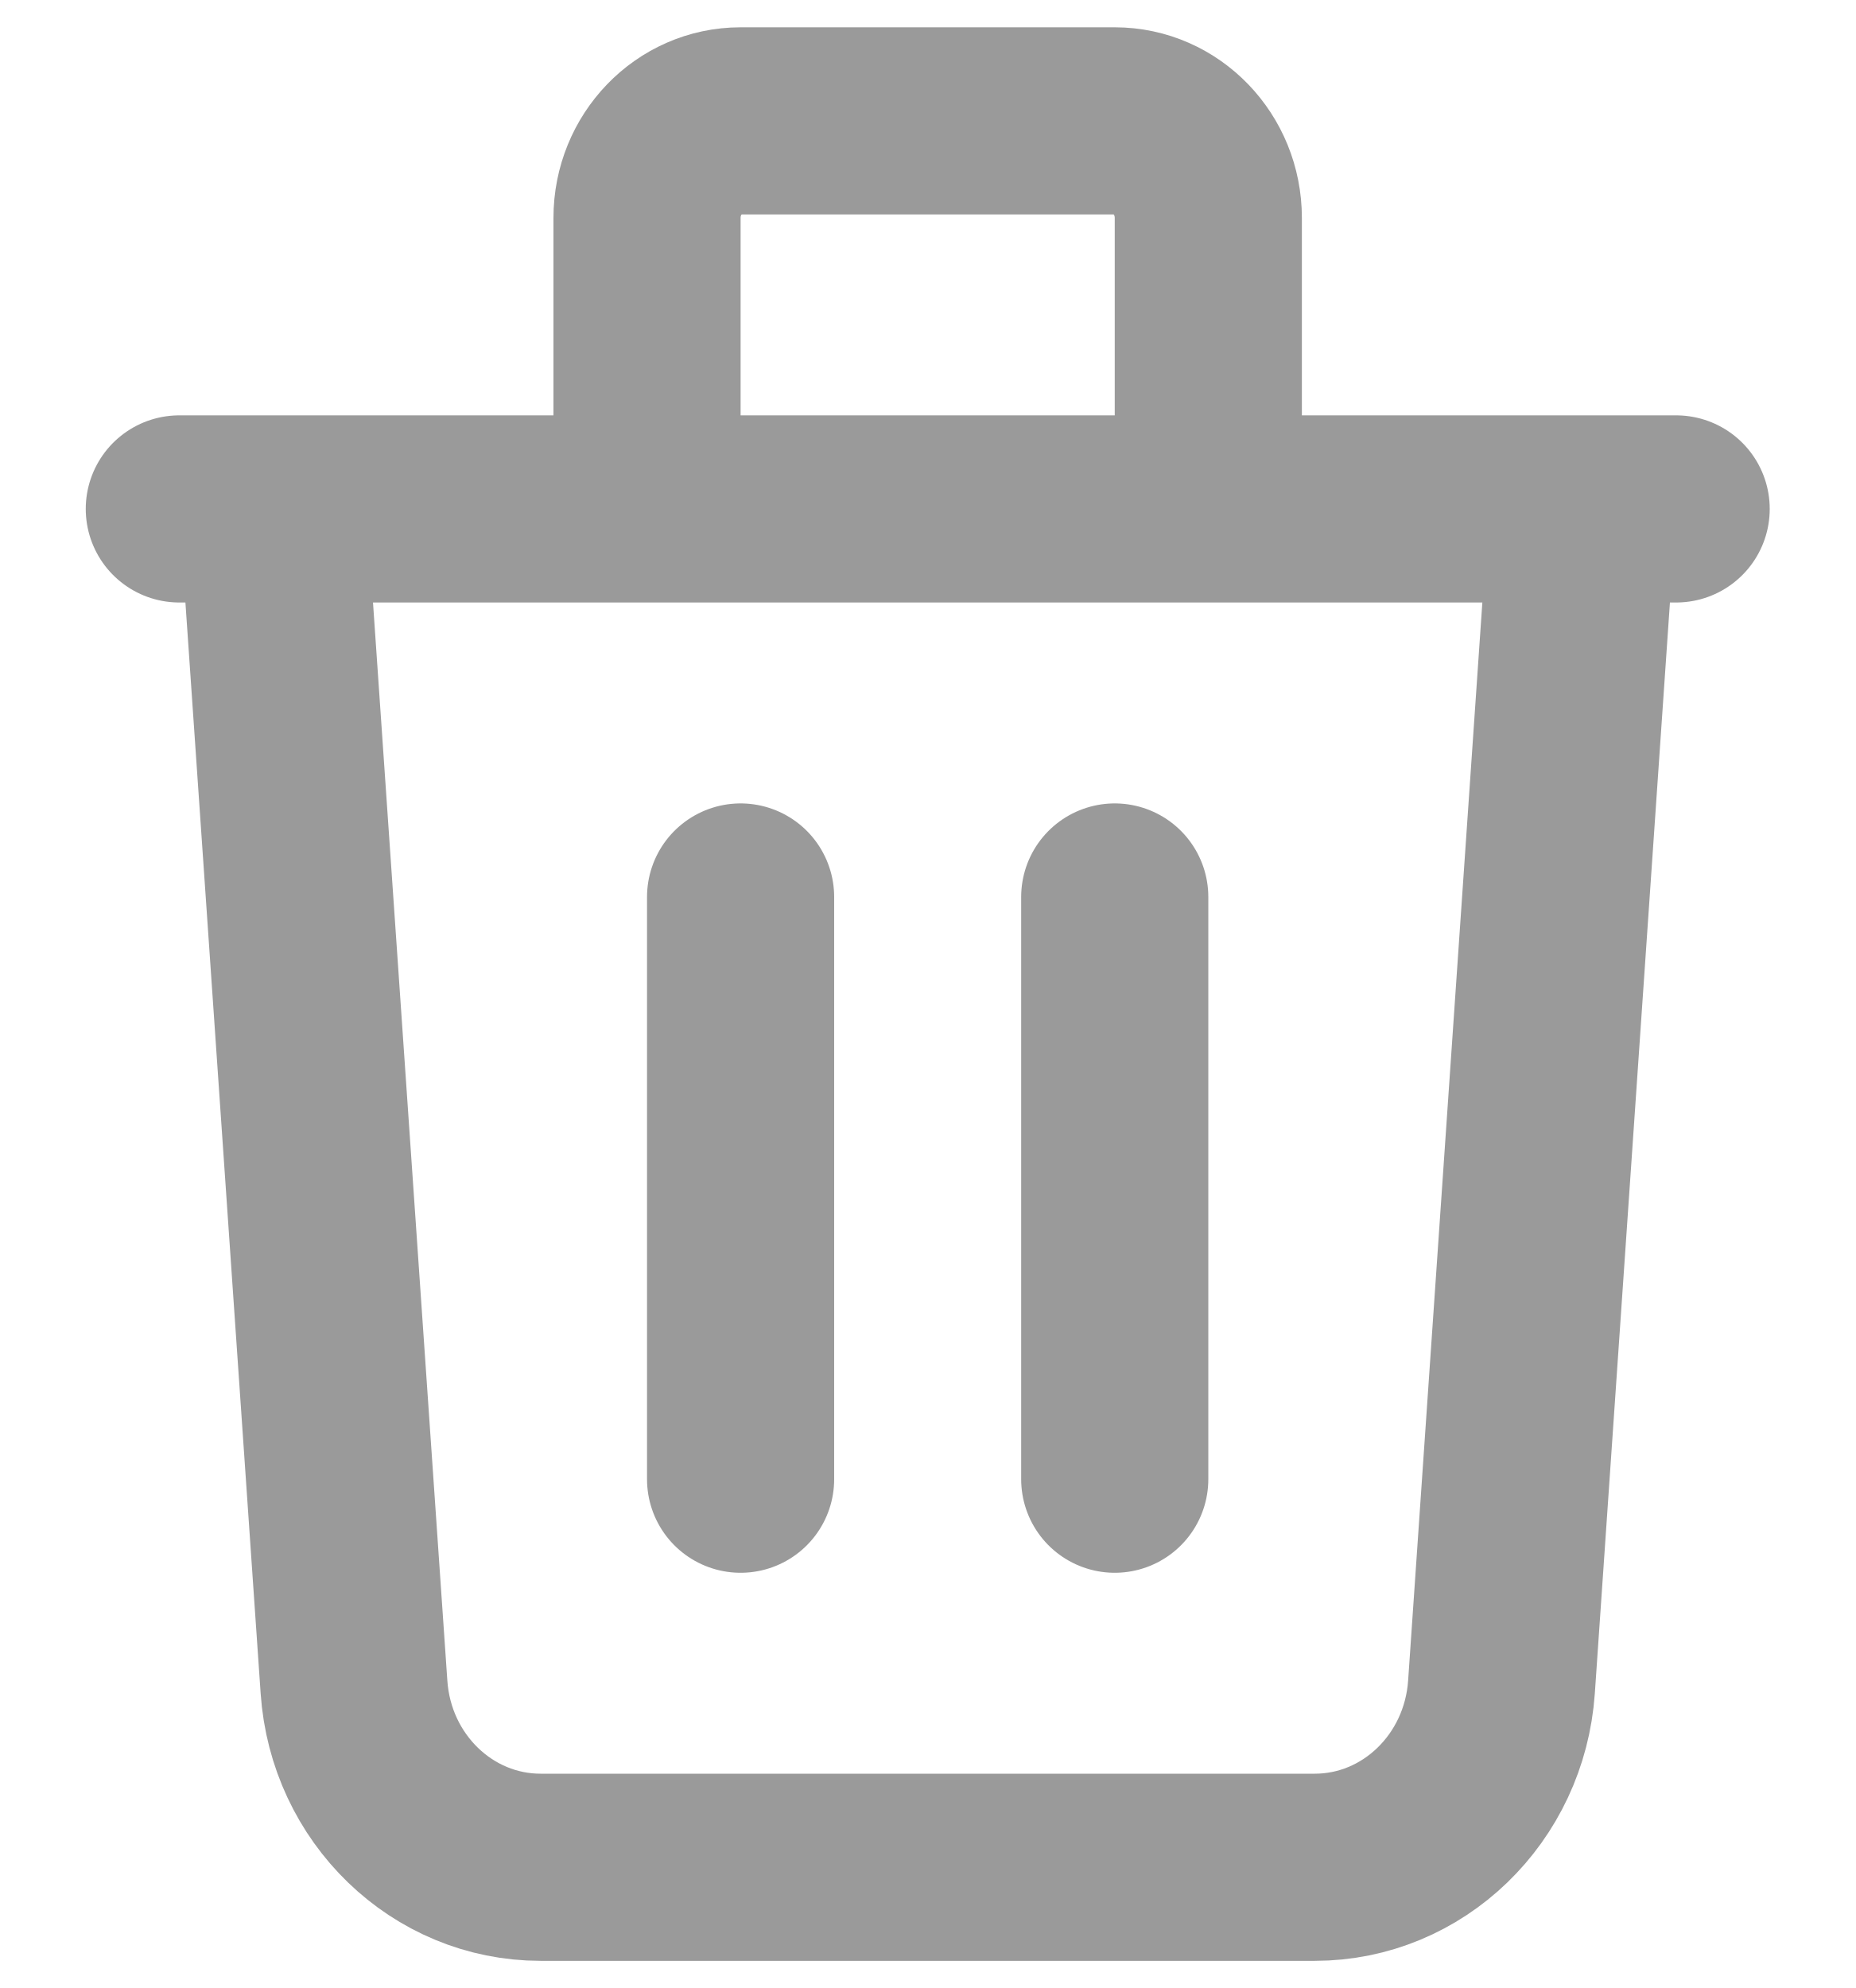
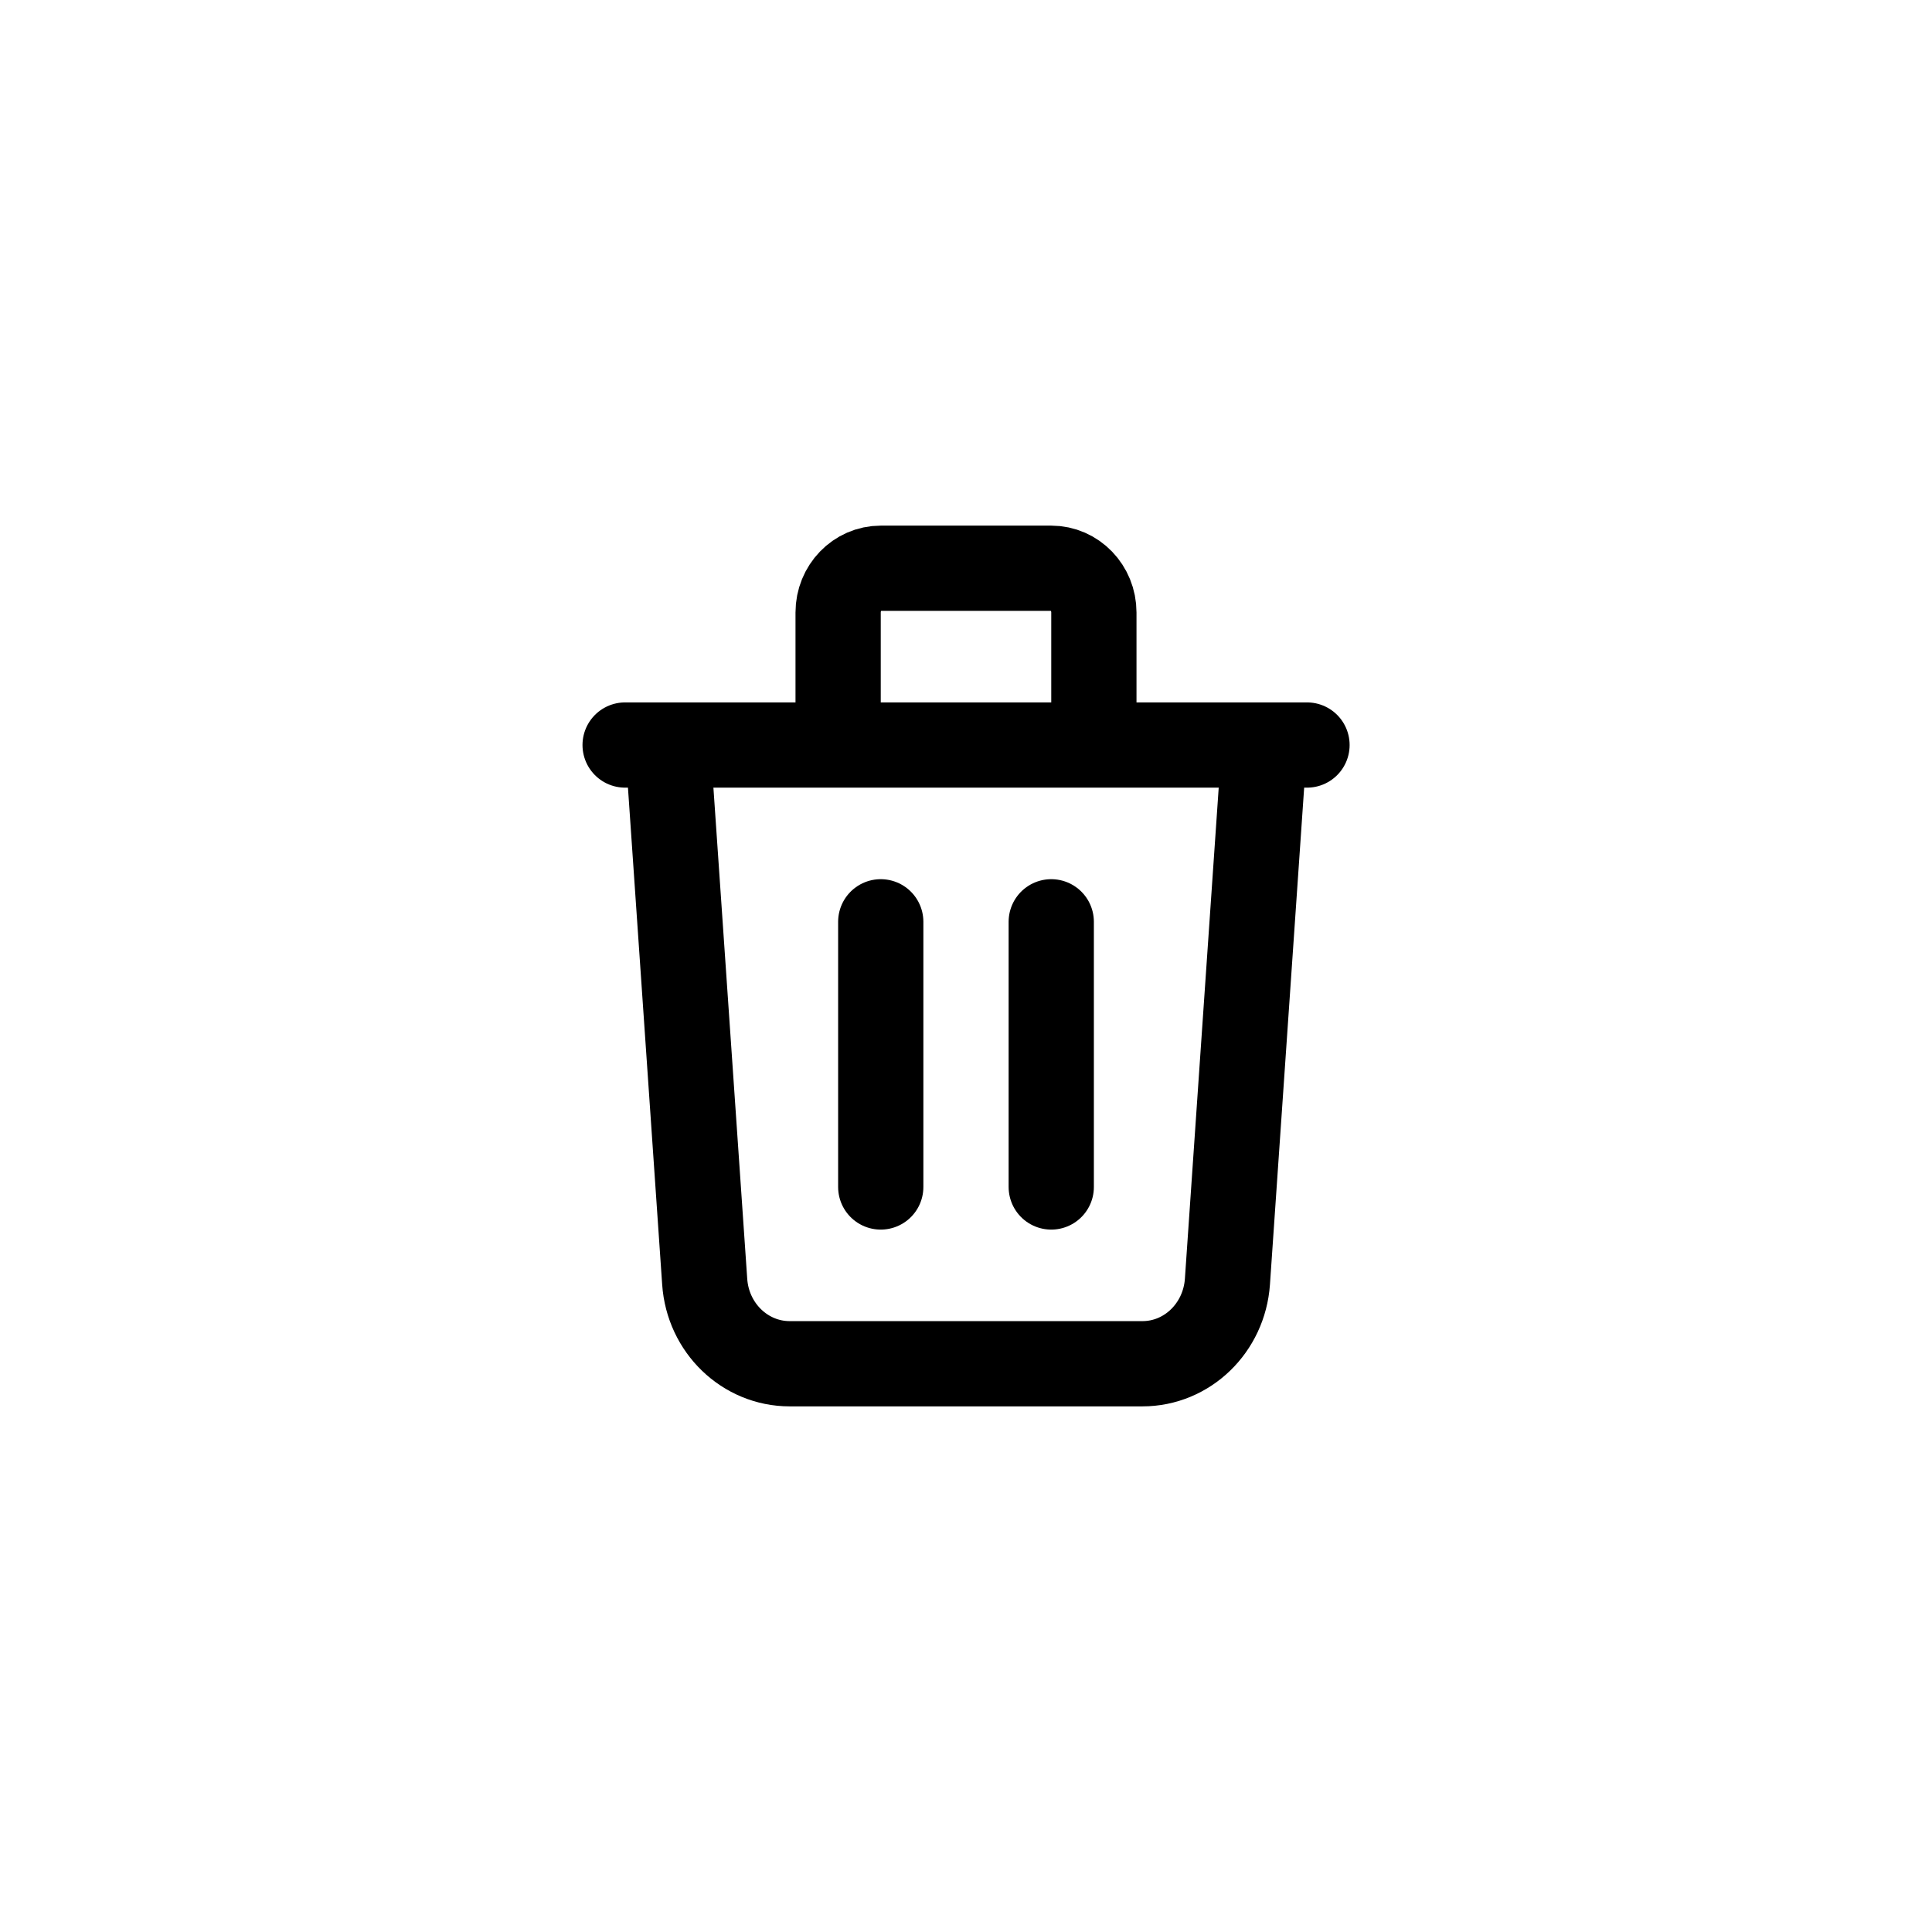
- <svg xmlns="http://www.w3.org/2000/svg" width="14" height="15" viewBox="0 0 14 15" fill="none">
-   <path d="M11.941 3.84L11.329 12.729C11.276 13.495 10.661 14.089 9.92 14.089H4.079C3.338 14.089 2.723 13.495 2.671 12.729L2.058 3.84M5.588 6.768V11.161M8.411 6.768V11.161M9.117 3.84V1.644C9.117 1.24 8.801 0.912 8.411 0.912H5.588C5.198 0.912 4.882 1.24 4.882 1.644V3.84M1.353 3.84H12.647" stroke="#9A9A9A" stroke-width="1.412" stroke-linecap="round" stroke-linejoin="round" />
+ <svg xmlns="http://www.w3.org/2000/svg" width="16" height="16" viewBox="0 0 16 16" fill="none">
+   <path d="M10.471 6.17L10.165 10.614C10.138 10.998 9.831 11.294 9.461 11.294H6.54C6.17 11.294 5.862 10.998 5.836 10.614L5.53 6.17M7.294 7.634V9.83M8.706 7.634V9.83M9.059 6.17V5.072C9.059 4.87 8.901 4.706 8.706 4.706H7.294C7.099 4.706 6.941 4.87 6.941 5.072V6.17M5.177 6.17H10.824" stroke="black" stroke-width="0.706" stroke-linecap="round" stroke-linejoin="round" />
</svg>
